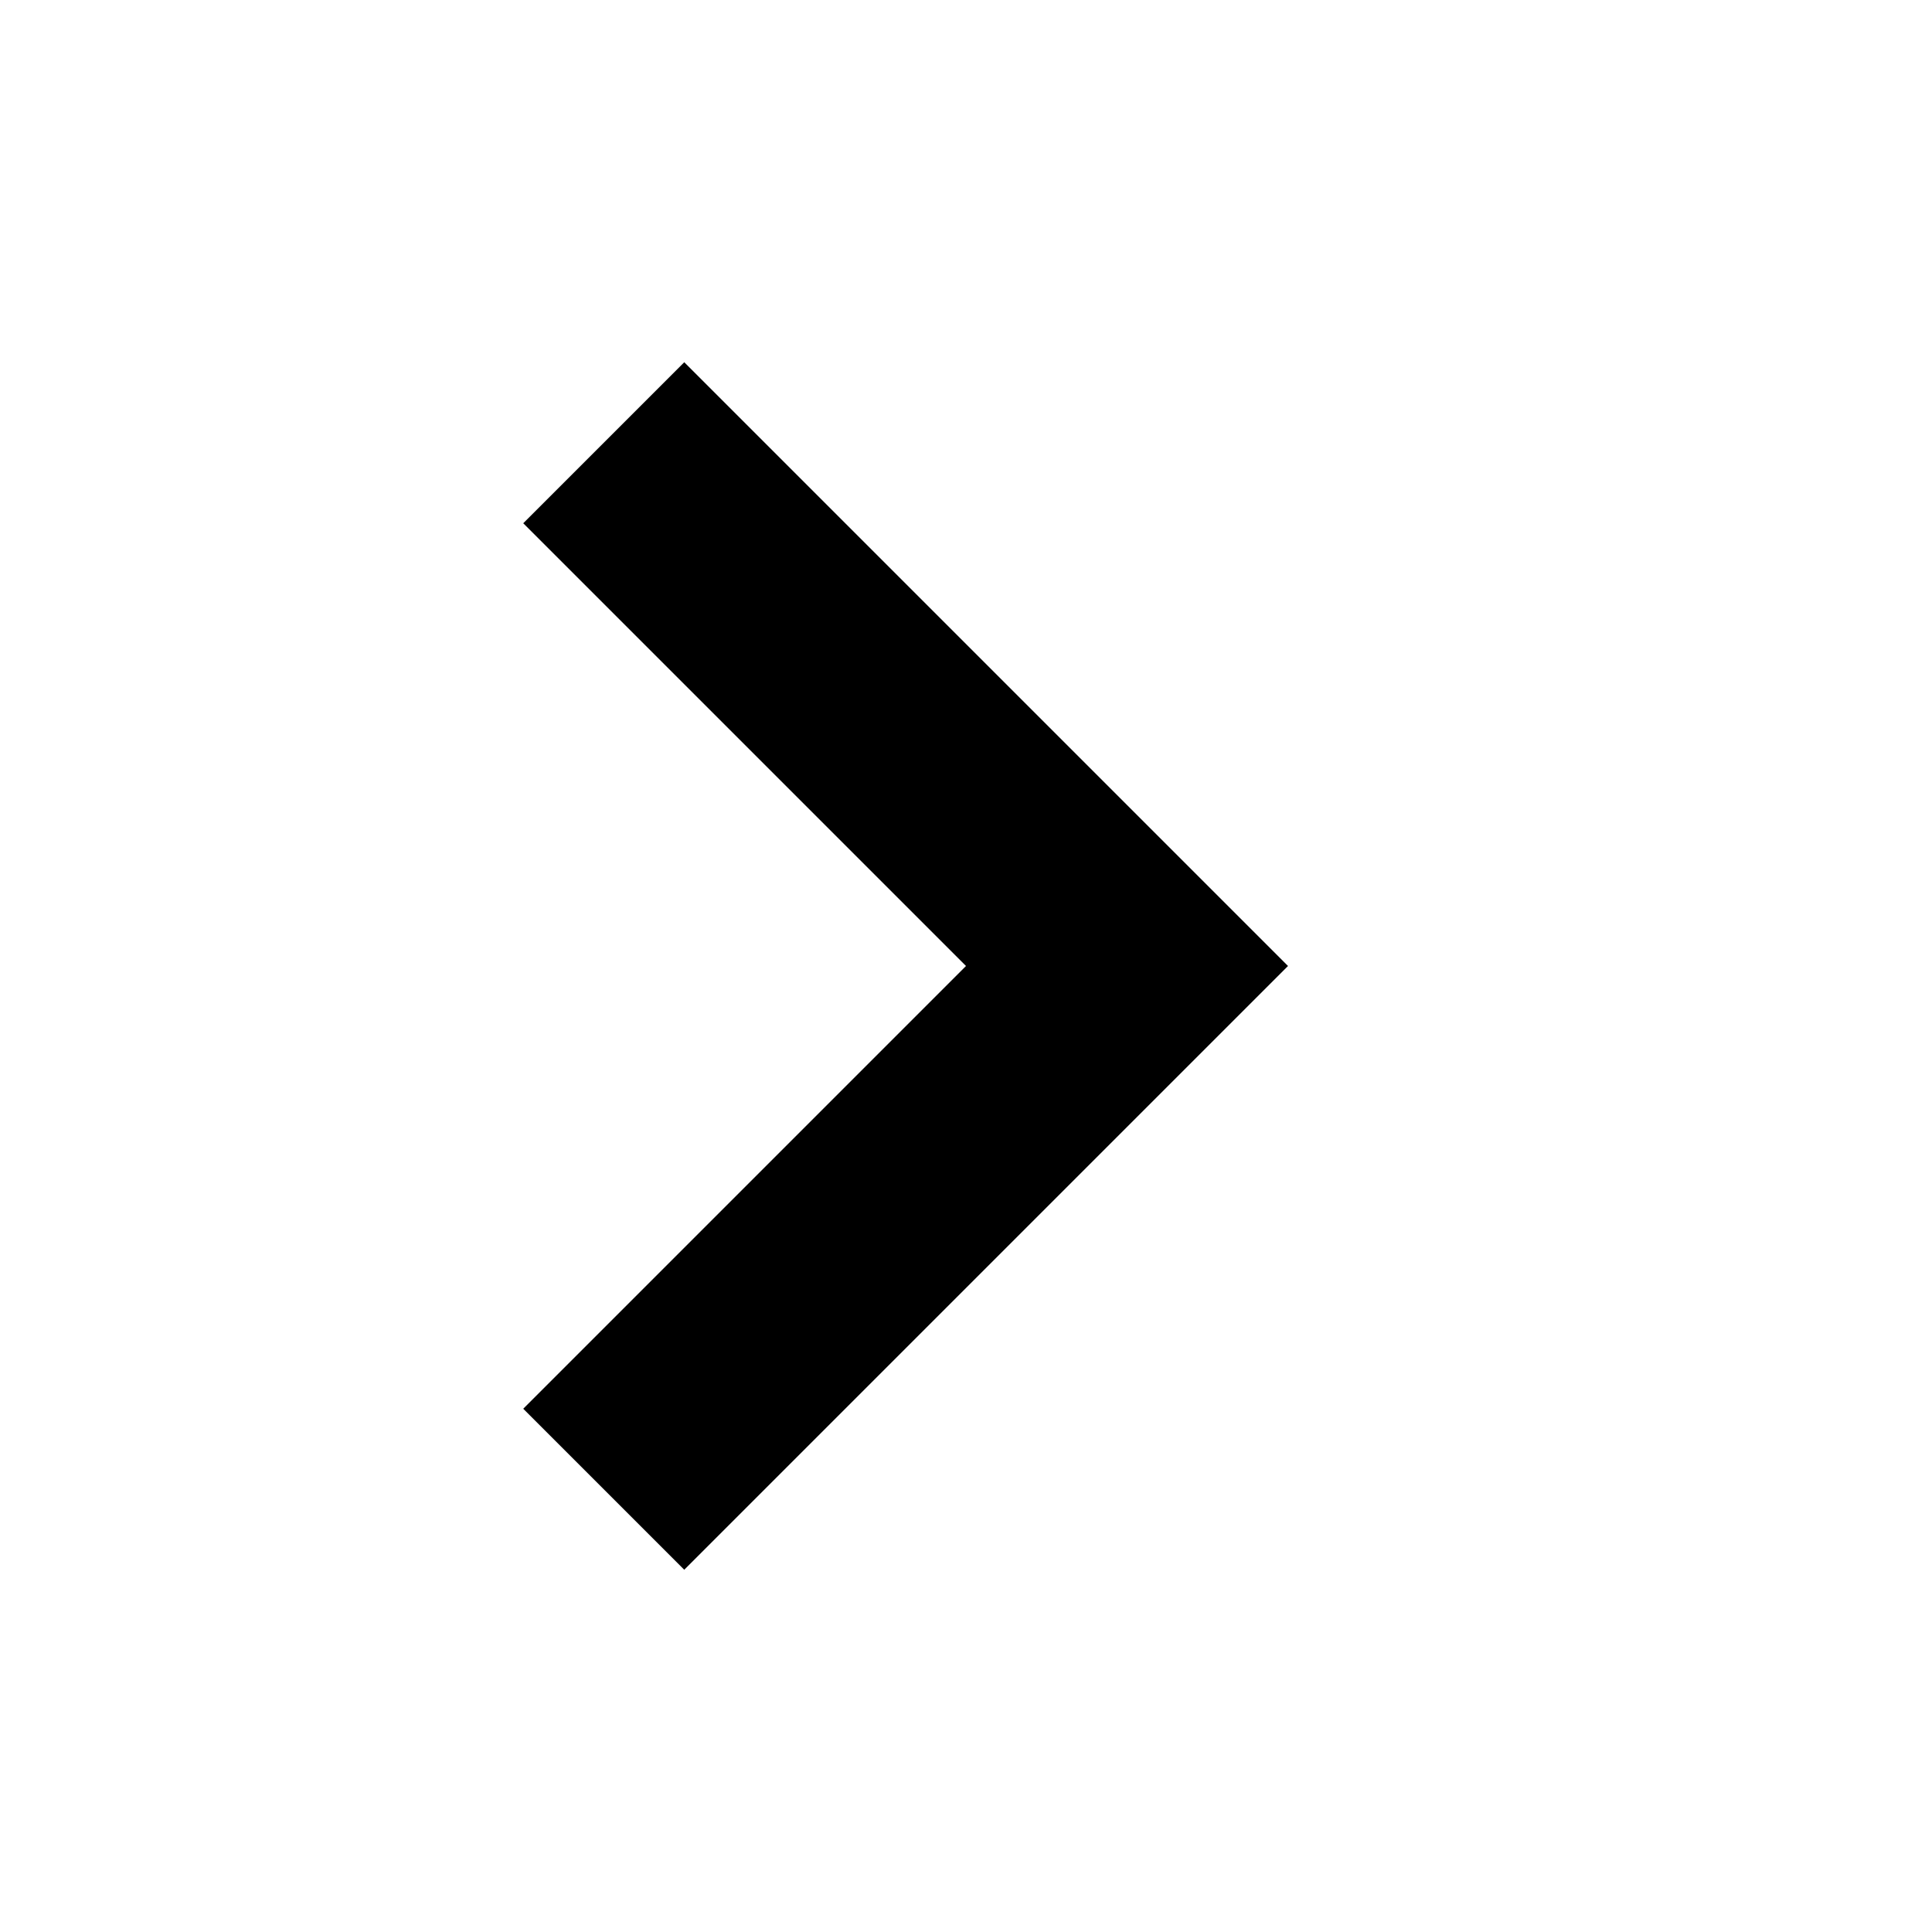
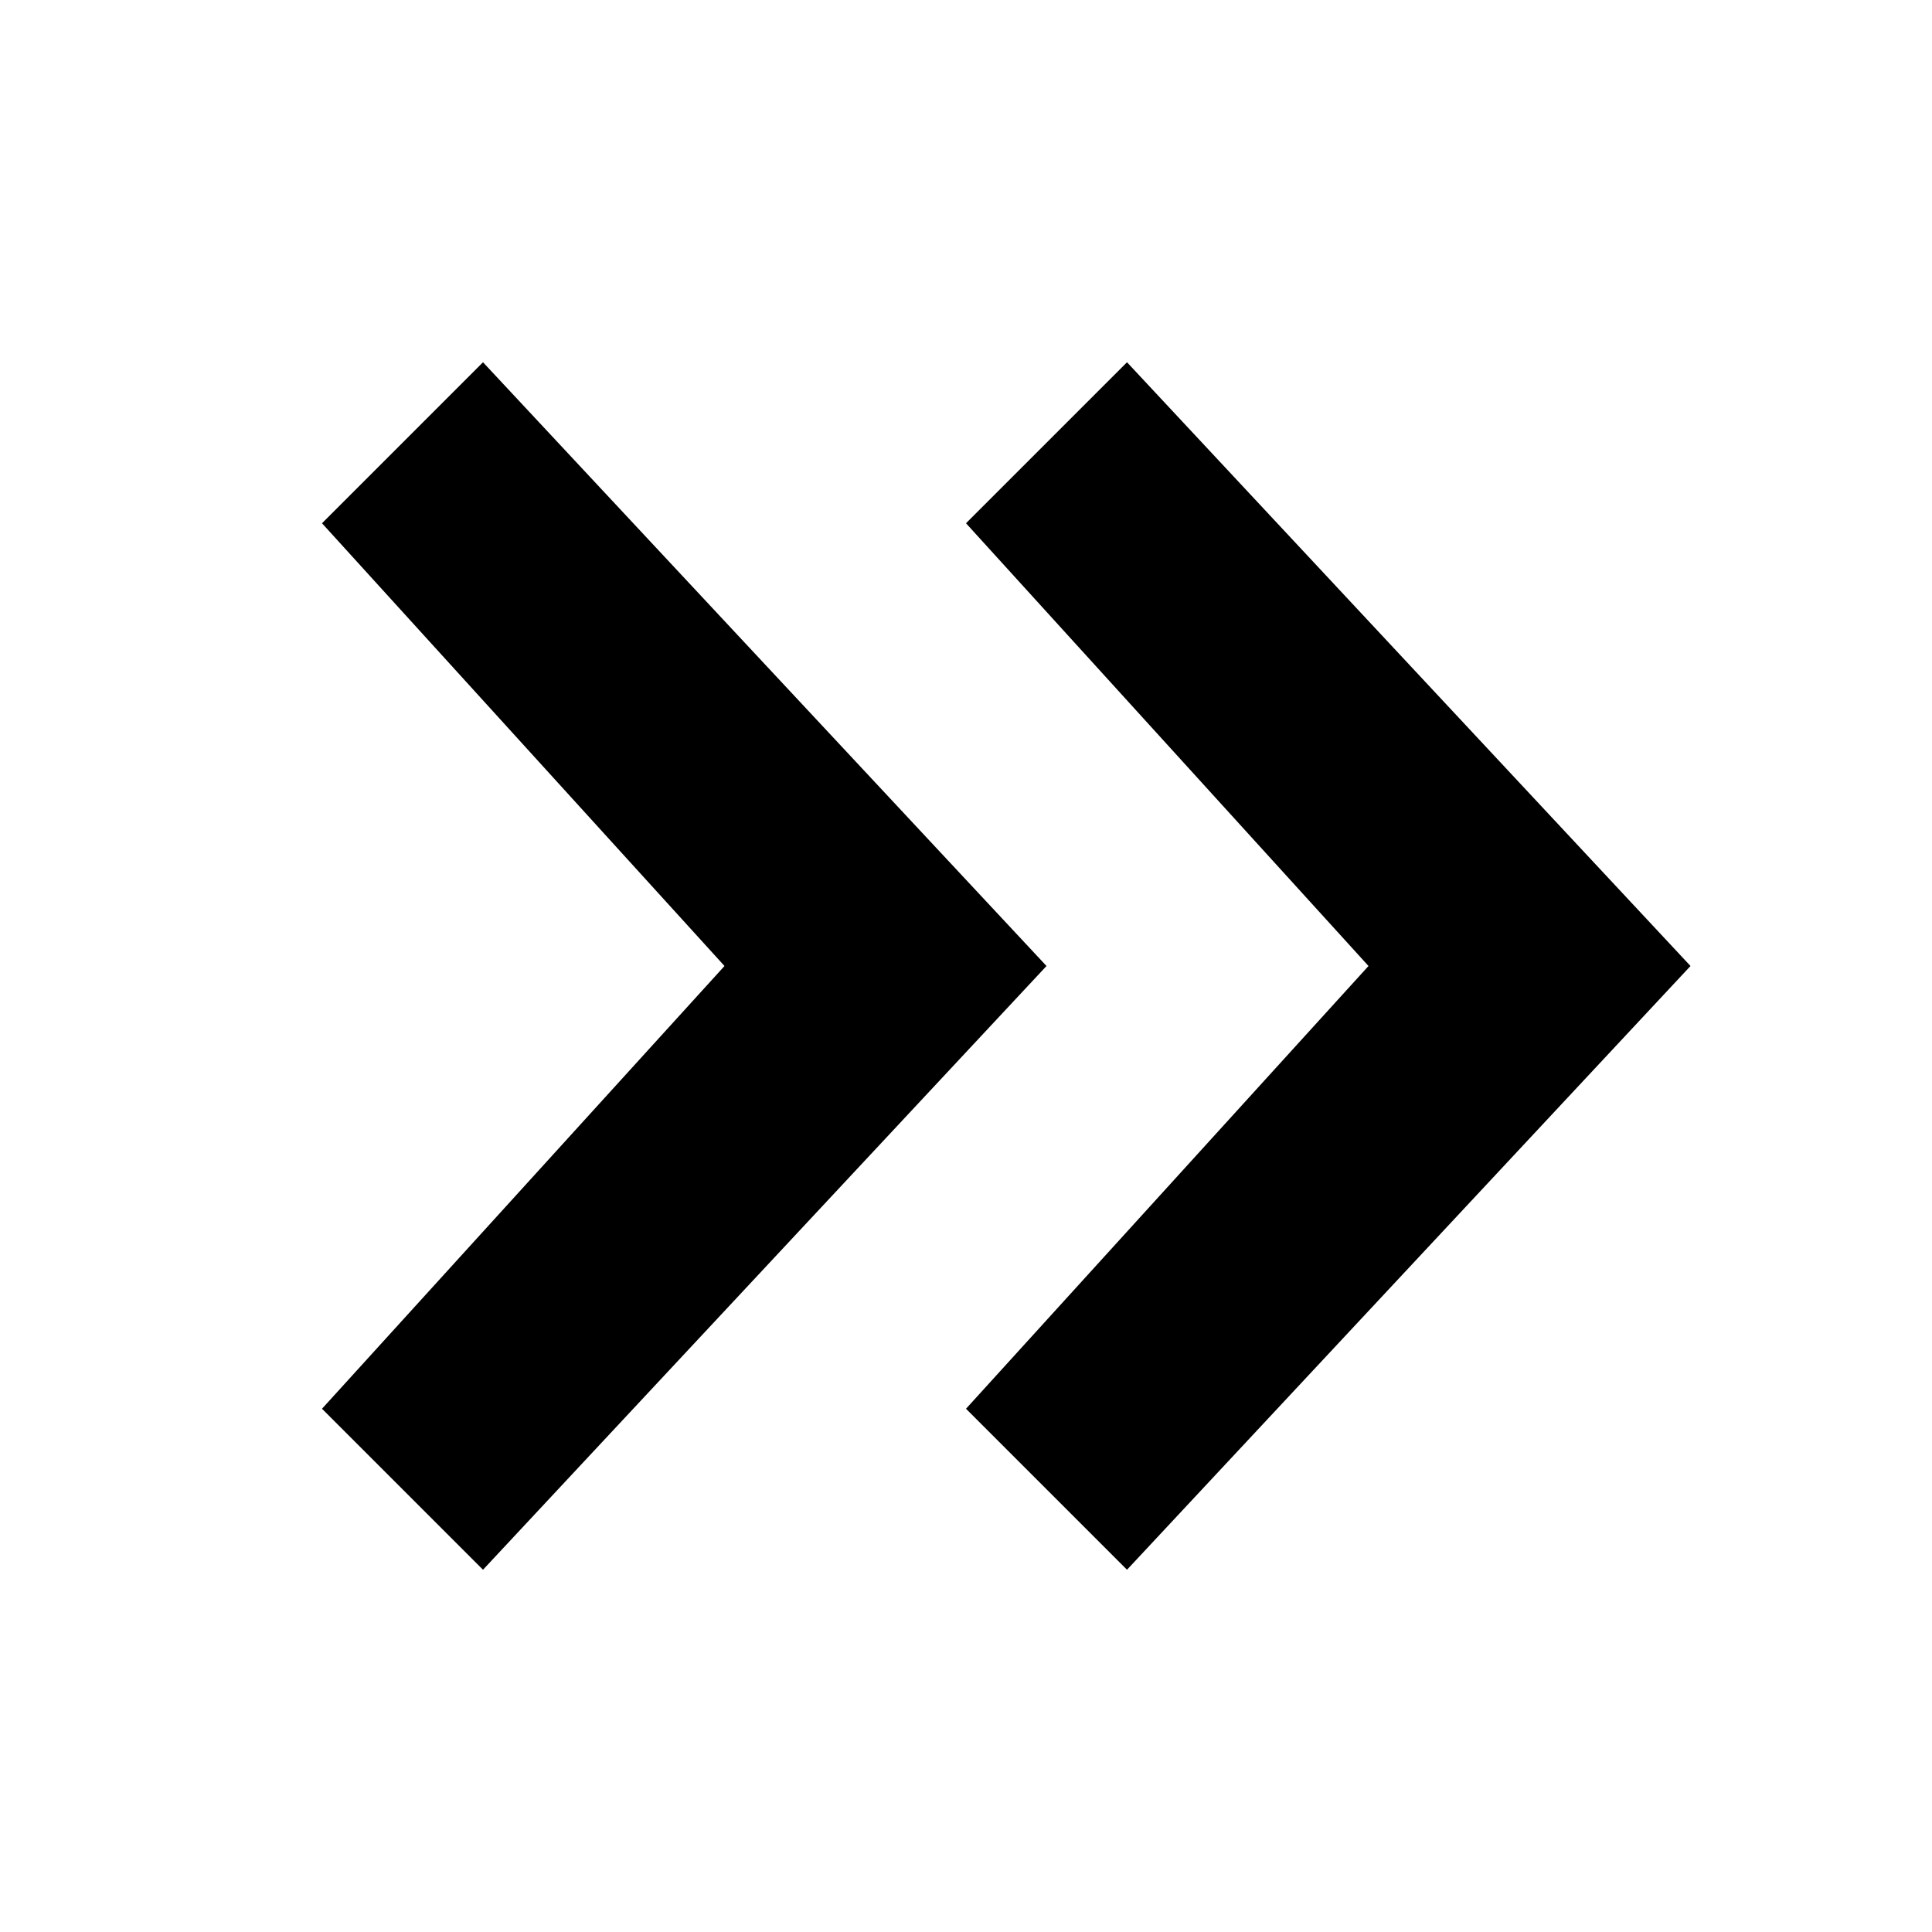
<svg xmlns="http://www.w3.org/2000/svg" width="24px" height="24px" viewBox="0 0 24 24" version="1.1">
  <g id="continue" stroke="none" stroke-width="1" fill="none" fill-rule="evenodd">
-     <path d="M8.5,4.5 L16,12 L8.5,19.5 L6.5,17.5 L12,12 L6.5,6.5 Z" fill="#000000" />
+     <path d="M6,4.5 L13,12 L6,19.5 L4,17.5 L9,12 L4,6.5 Z M14,4.5 L21,12 L14,19.5 L12,17.5 L17,12 L12,6.5 Z" fill="#000000" />
  </g>
</svg>
